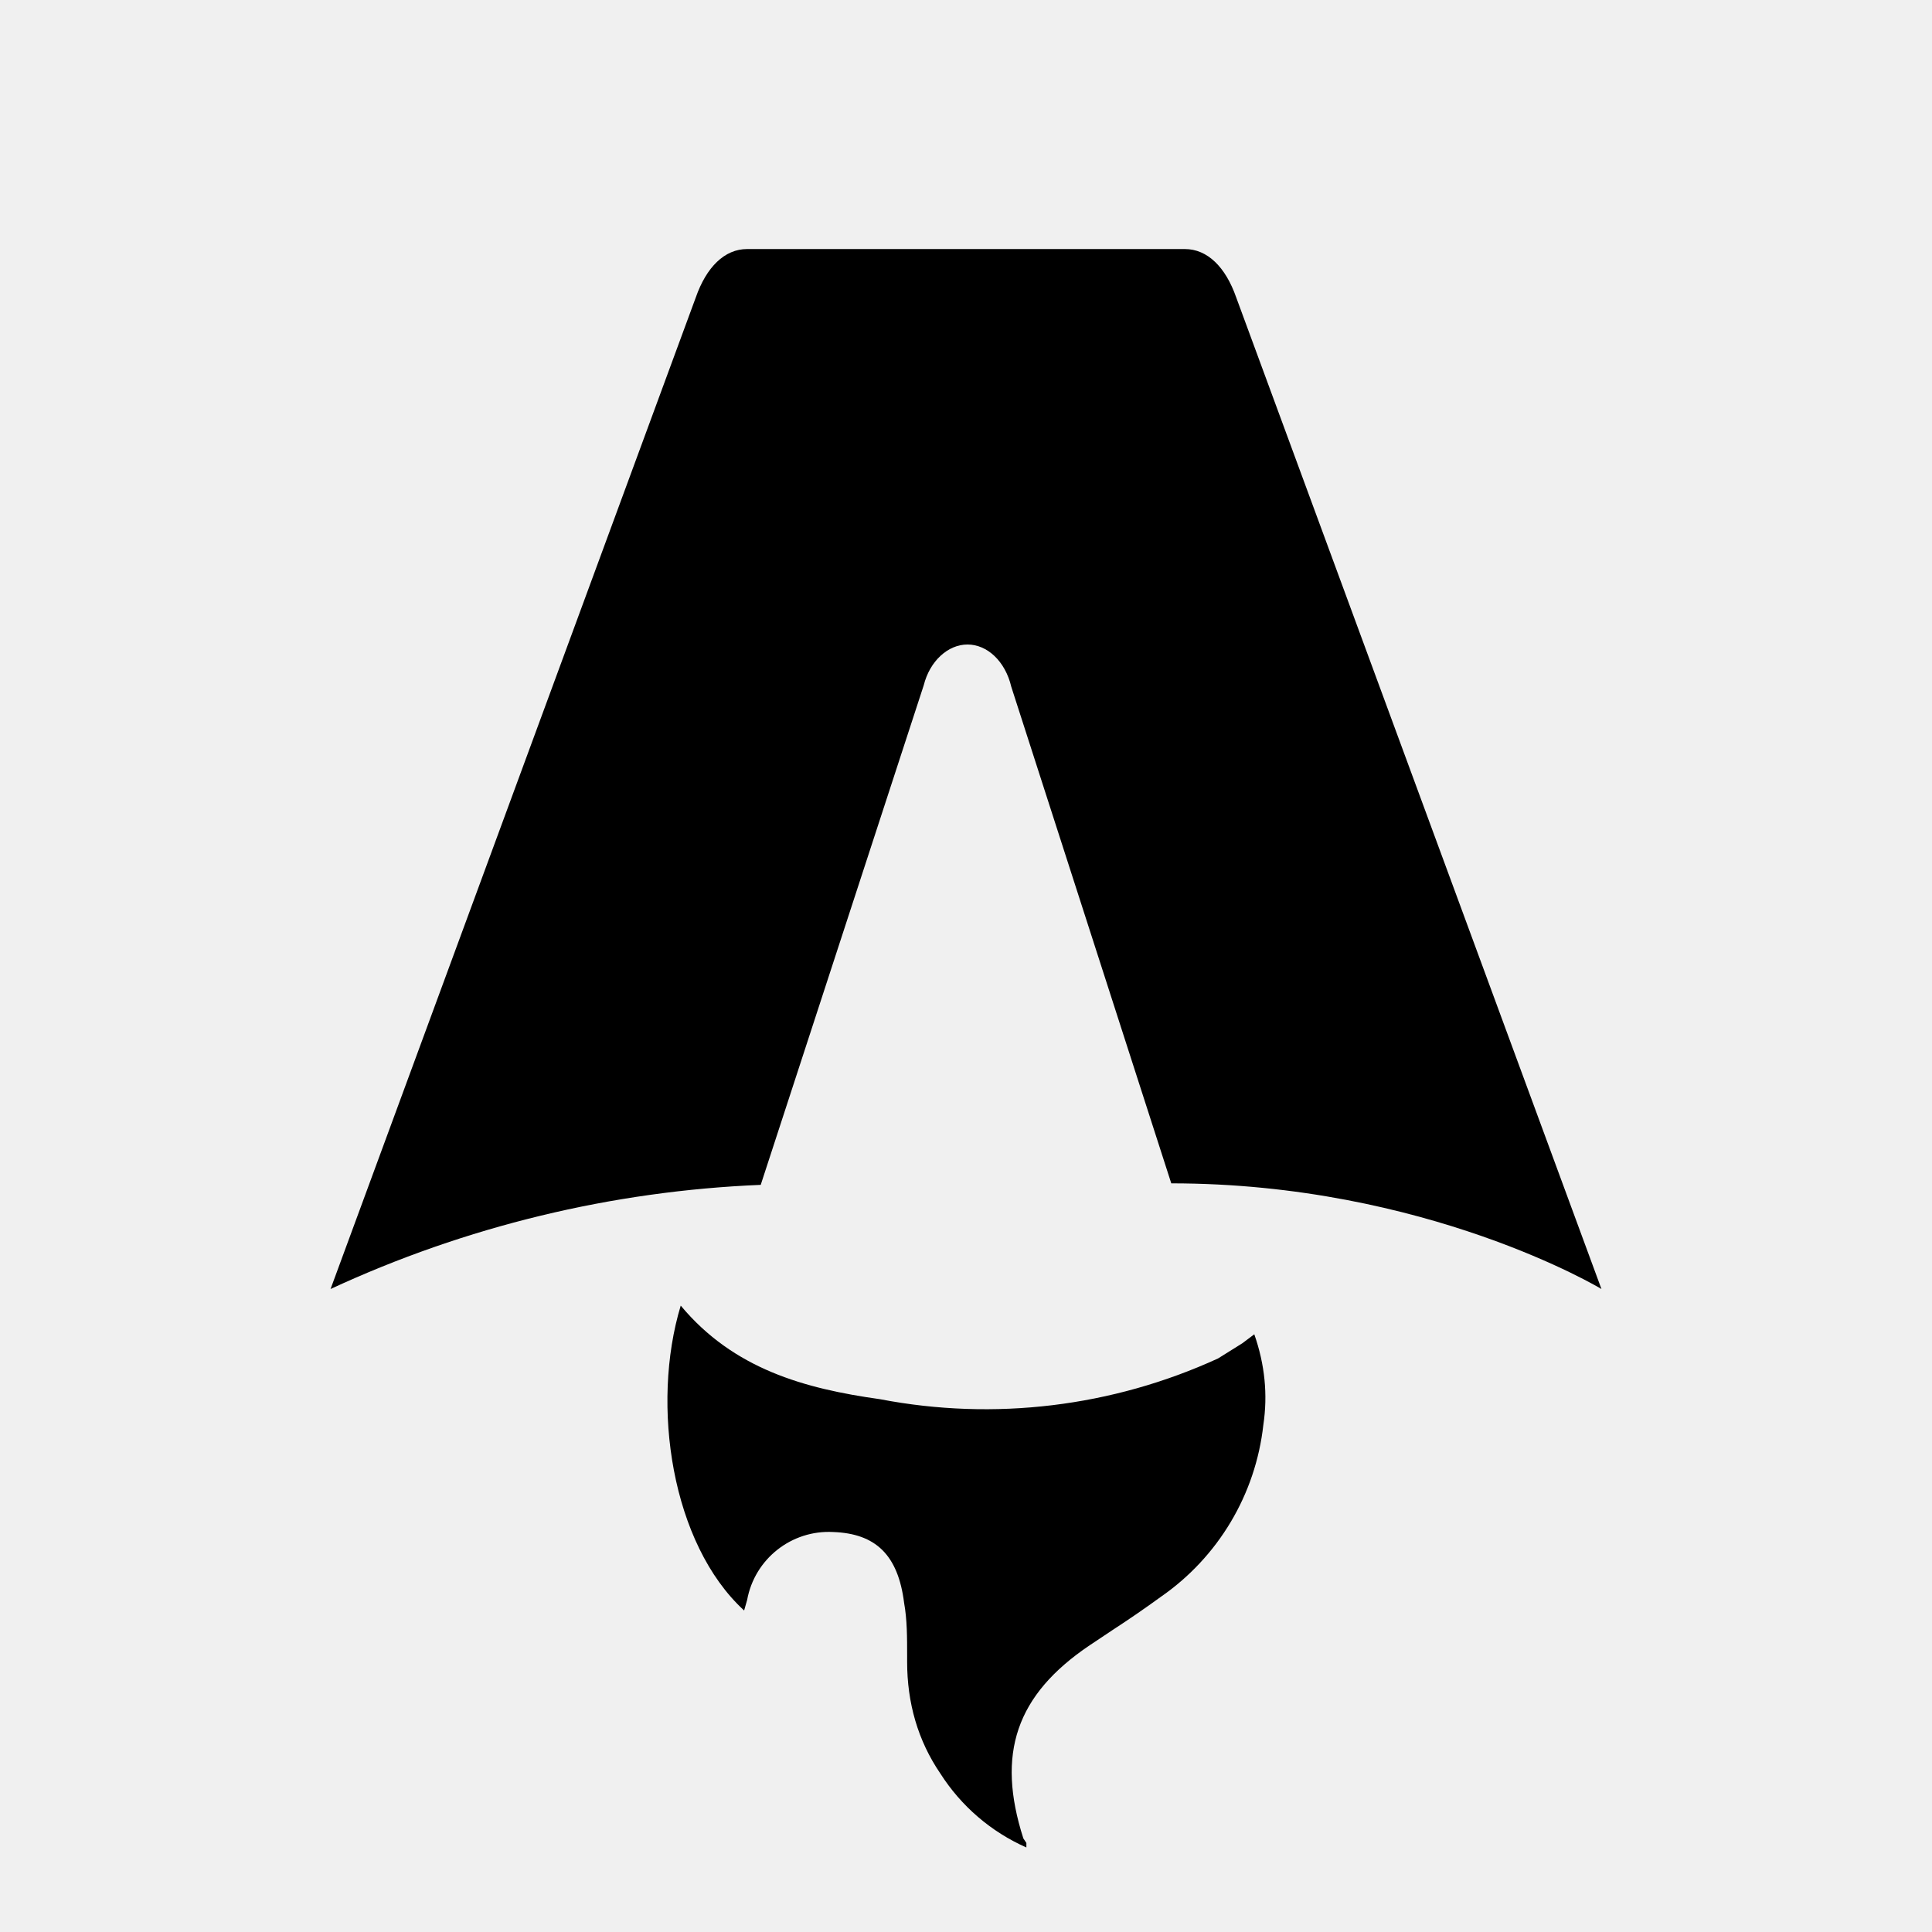
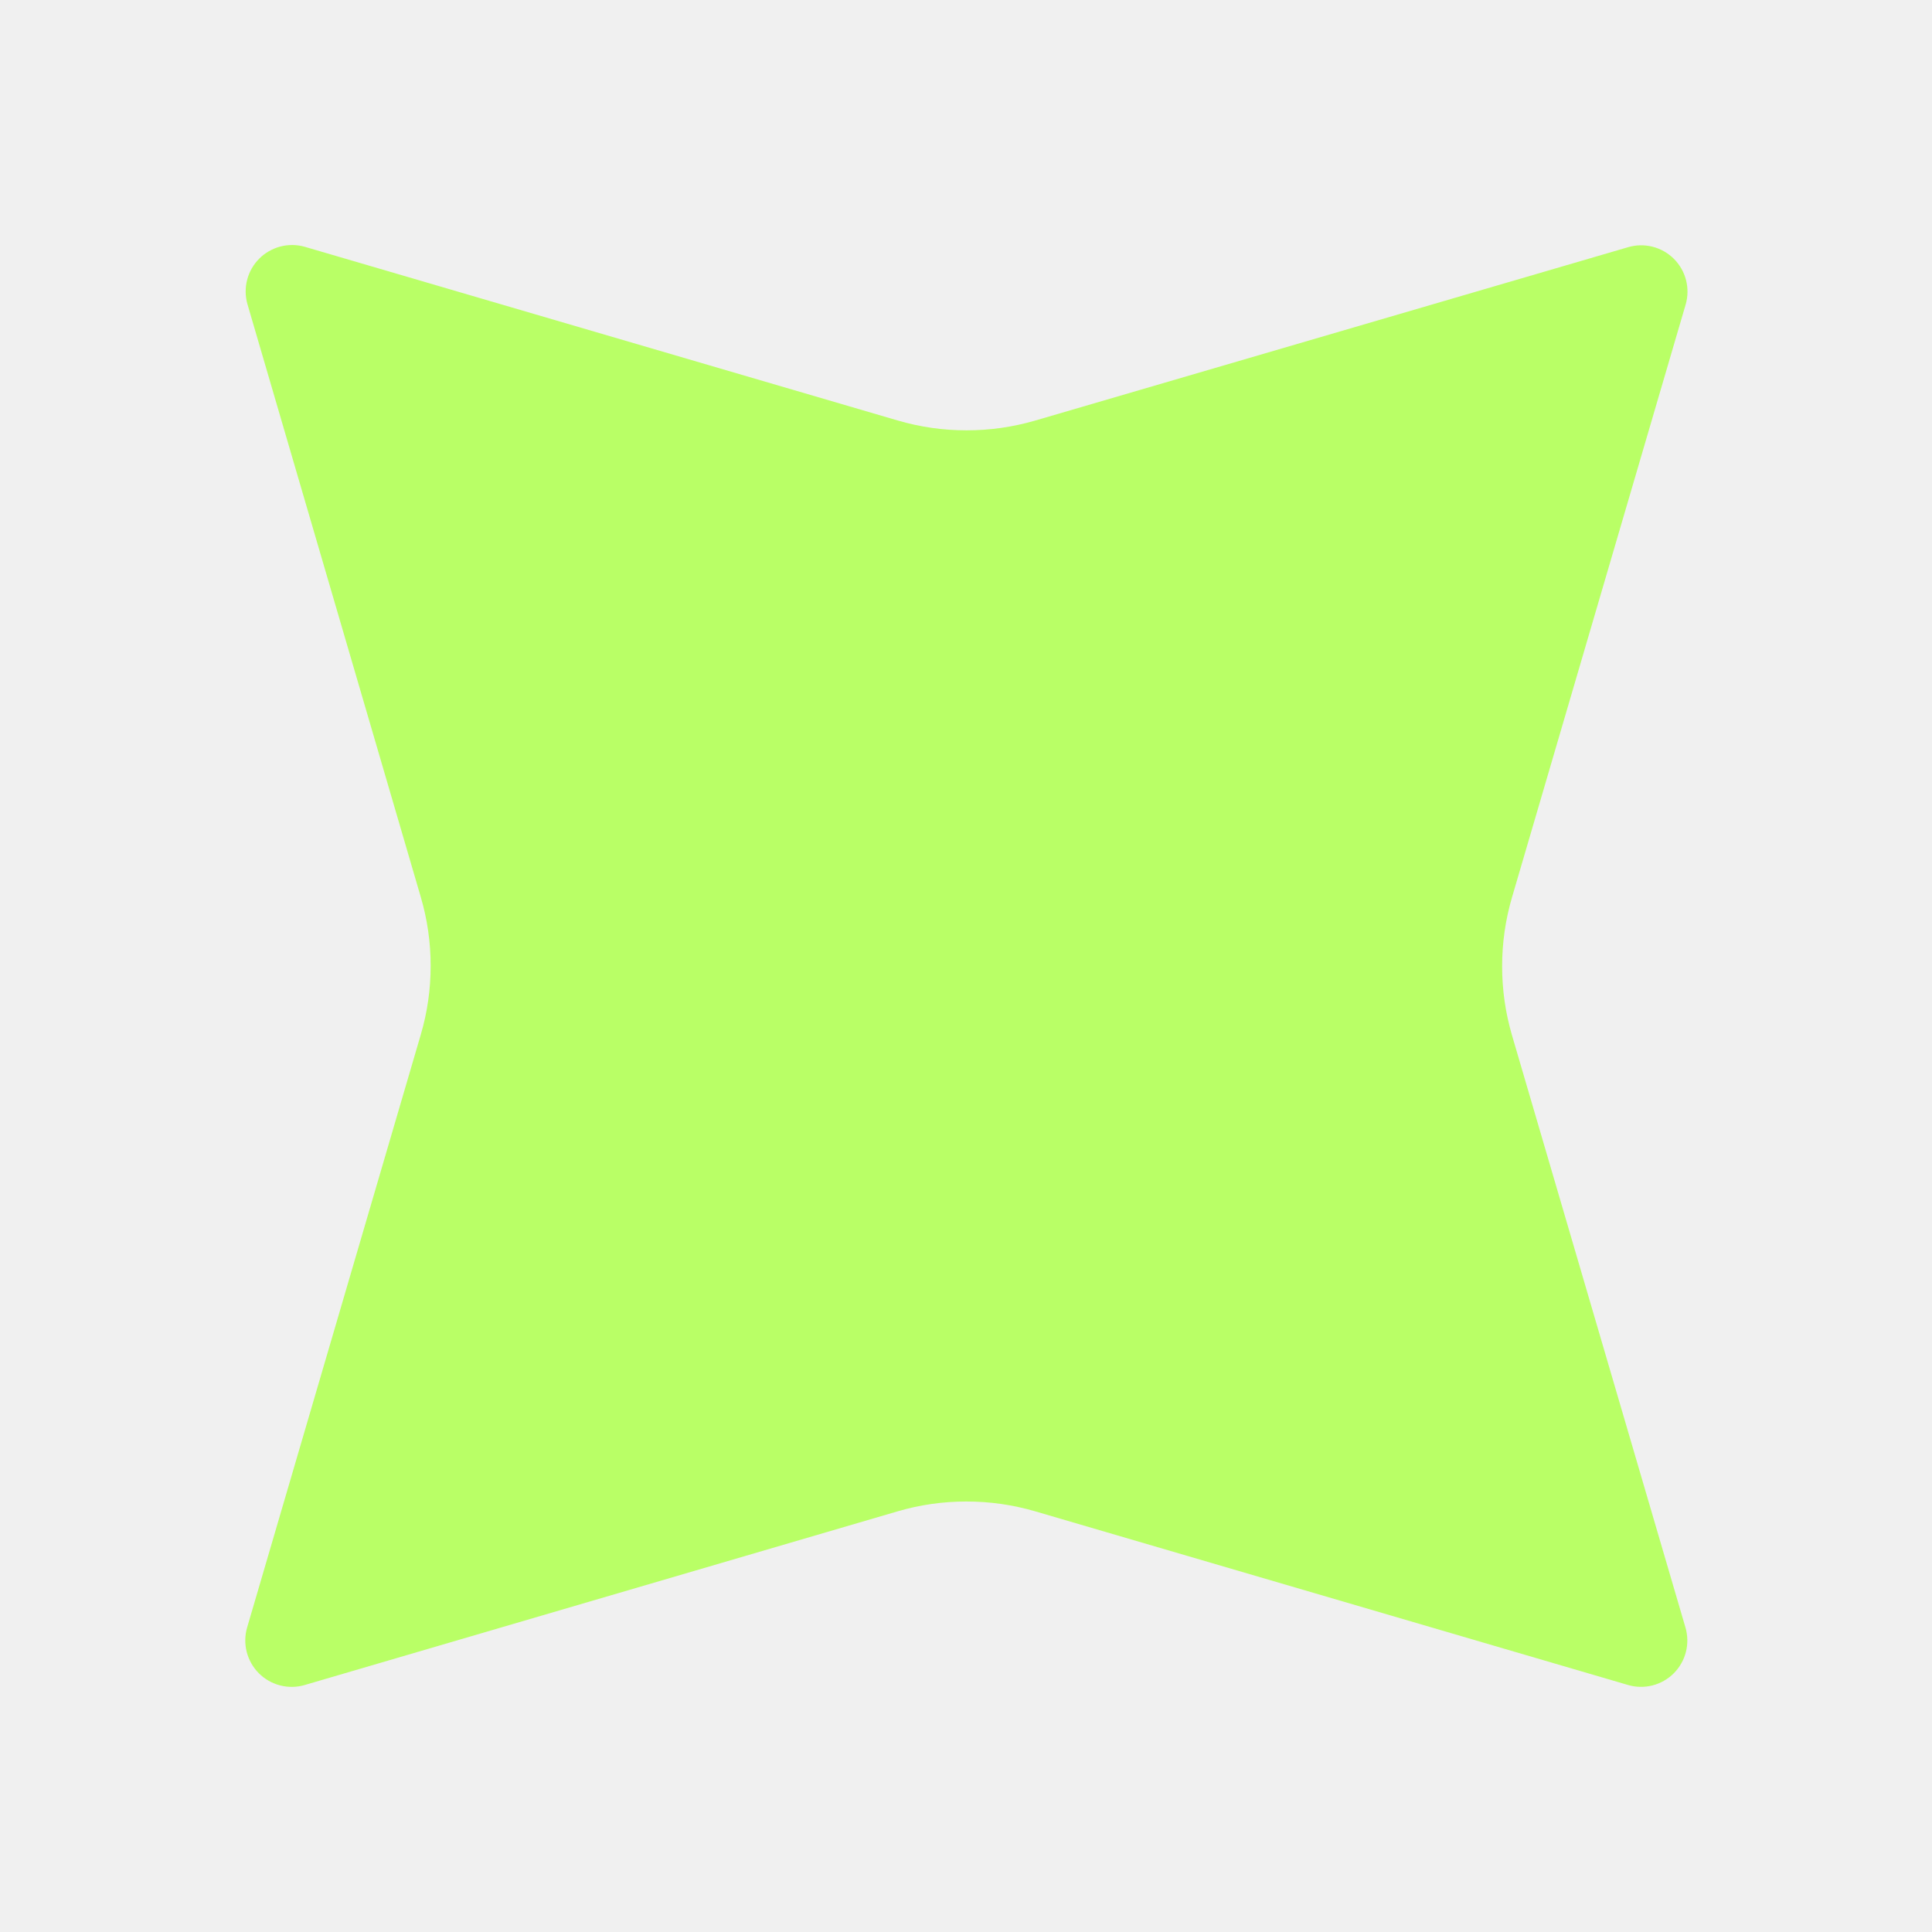
- <svg xmlns="http://www.w3.org/2000/svg" fill="none" viewBox="0 0 128 128">
-   <path d="M50.4 78.5a75.1 75.1 0 0 0-28.5 6.9l24.2-65.7c.7-2 1.9-3.2 3.4-3.2h29c1.5 0 2.7 1.2 3.4 3.2l24.2 65.7s-11.6-7-28.5-7L67 45.5c-.4-1.7-1.6-2.8-2.9-2.8-1.3 0-2.5 1.1-2.9 2.7L50.4 78.5Zm-1.1 28.2Zm-4.2-20.2c-2 6.6-.6 15.8 4.2 20.2a17.5 17.5 0 0 1 .2-.7 5.5 5.5 0 0 1 5.7-4.5c2.8.1 4.3 1.5 4.7 4.7.2 1.1.2 2.3.2 3.5v.4c0 2.7.7 5.2 2.2 7.4a13 13 0 0 0 5.7 4.9v-.3l-.2-.3c-1.8-5.6-.5-9.5 4.4-12.8l1.5-1a73 73 0 0 0 3.2-2.2 16 16 0 0 0 6.8-11.4c.3-2 .1-4-.6-6l-.8.6-1.6 1a37 37 0 0 1-22.4 2.7c-5-.7-9.7-2-13.2-6.2Z" />
-   <style>
-         path { fill: #000; }
-         @media (prefers-color-scheme: dark) {
-             path { fill: #FFF; }
-         }
-     </style>
+ <svg xmlns="http://www.w3.org/2000/svg" width="500" zoomAndPan="magnify" viewBox="0 0 375 375" height="500" preserveAspectRatio="xMidYMid meet" version="1.0">
+   <defs>
+     <clipPath id="1c283e8557">
+       <path d="M 47 47 L 328 47 L 328 328 L 47 328 Z M 47 47 " clip-rule="nonzero" />
+     </clipPath>
+     <clipPath id="b338aec6d4">
+       <path d="M -87.047 187.5 L 187.664 -87.211 L 462.375 187.5 L 187.664 462.211 Z M -87.047 187.5 " clip-rule="nonzero" />
+     </clipPath>
+     <clipPath id="e68aae1517">
+       <path d="M -87.047 187.5 L 187.664 -87.211 L 462.375 187.5 L 187.664 462.211 Z M -87.047 187.5 " clip-rule="nonzero" />
+     </clipPath>
+     <clipPath id="7e24c01ac8">
+       <path d="M 179.492 169.133 L 216.242 169.133 L 216.242 205.883 L 179.492 205.883 Z M 179.492 169.133 " clip-rule="nonzero" />
+     </clipPath>
+   </defs>
+   <g clip-path="url(#1c283e8557)">
+     <g clip-path="url(#b338aec6d4)">
+       <g clip-path="url(#e68aae1517)">
+         <path fill="#b9ff66" d="M 59.156 47.902 L 174.262 81.621 C 178.609 82.891 183.051 83.527 187.586 83.527 C 192.117 83.531 196.559 82.898 200.91 81.637 L 316.012 47.98 C 316.789 47.75 317.578 47.629 318.387 47.613 C 319.195 47.602 319.988 47.691 320.773 47.891 C 321.555 48.09 322.297 48.391 323 48.789 C 323.699 49.191 324.336 49.676 324.91 50.246 C 325.48 50.816 325.965 51.453 326.363 52.156 C 326.766 52.859 327.062 53.602 327.262 54.383 C 327.461 55.164 327.555 55.961 327.539 56.77 C 327.523 57.574 327.402 58.367 327.176 59.141 L 293.457 174.246 C 292.195 178.594 291.562 183.031 291.562 187.562 C 291.562 192.09 292.195 196.531 293.457 200.879 L 327.145 315.891 C 327.371 316.664 327.492 317.457 327.508 318.262 C 327.523 319.07 327.43 319.867 327.23 320.648 C 327.031 321.43 326.734 322.172 326.332 322.875 C 325.934 323.578 325.449 324.215 324.879 324.785 C 324.305 325.355 323.672 325.84 322.969 326.242 C 322.266 326.641 321.523 326.941 320.742 327.141 C 319.957 327.34 319.164 327.43 318.355 327.414 C 317.547 327.402 316.758 327.281 315.984 327.051 L 200.879 293.332 C 196.527 292.07 192.086 291.438 187.555 291.441 C 183.02 291.441 178.582 292.078 174.23 293.348 L 59.125 327.066 C 58.352 327.293 57.562 327.41 56.754 327.422 C 55.949 327.434 55.156 327.34 54.375 327.137 C 53.594 326.938 52.852 326.637 52.152 326.238 C 51.453 325.84 50.816 325.352 50.246 324.785 C 49.676 324.215 49.191 323.578 48.793 322.879 C 48.395 322.176 48.094 321.438 47.891 320.656 C 47.691 319.875 47.598 319.082 47.609 318.277 C 47.621 317.469 47.738 316.68 47.965 315.906 L 81.68 200.801 C 82.953 196.449 83.59 192.004 83.59 187.469 C 83.59 182.934 82.953 178.488 81.68 174.137 L 48.027 59.031 C 47.805 58.262 47.691 57.473 47.684 56.672 C 47.676 55.867 47.77 55.078 47.973 54.305 C 48.176 53.527 48.473 52.789 48.871 52.094 C 49.27 51.398 49.754 50.766 50.32 50.199 C 50.891 49.629 51.52 49.148 52.219 48.75 C 52.914 48.352 53.648 48.051 54.426 47.848 C 55.203 47.648 55.992 47.551 56.797 47.559 C 57.598 47.566 58.383 47.684 59.156 47.902 Z M 59.156 47.902 " fill-opacity="1" fill-rule="nonzero" />
+       </g>
+     </g>
+   </g>
+   <g clip-path="url(#7e24c01ac8)">
+     <path fill="#b9ff66" d="M 198.609 169.574 L 204.051 179.527 C 204.473 180.297 205.066 180.891 205.832 181.312 L 215.785 186.762 C 216.078 186.922 216.227 187.172 216.227 187.508 C 216.227 187.844 216.078 188.094 215.785 188.254 L 205.828 193.695 C 205.062 194.117 204.469 194.711 204.047 195.48 L 198.609 205.426 C 198.449 205.719 198.199 205.867 197.863 205.867 C 197.527 205.867 197.277 205.719 197.117 205.426 L 191.672 195.469 C 191.25 194.703 190.656 194.109 189.887 193.688 L 179.934 188.246 C 179.641 188.082 179.492 187.836 179.492 187.5 C 179.492 187.164 179.641 186.914 179.934 186.754 L 189.887 181.309 C 190.656 180.887 191.25 180.293 191.672 179.523 L 197.121 169.574 C 197.281 169.285 197.531 169.137 197.863 169.137 C 198.199 169.137 198.445 169.285 198.609 169.574 Z M 198.609 169.574 " fill-opacity="1" fill-rule="nonzero" />
+   </g>
</svg>
